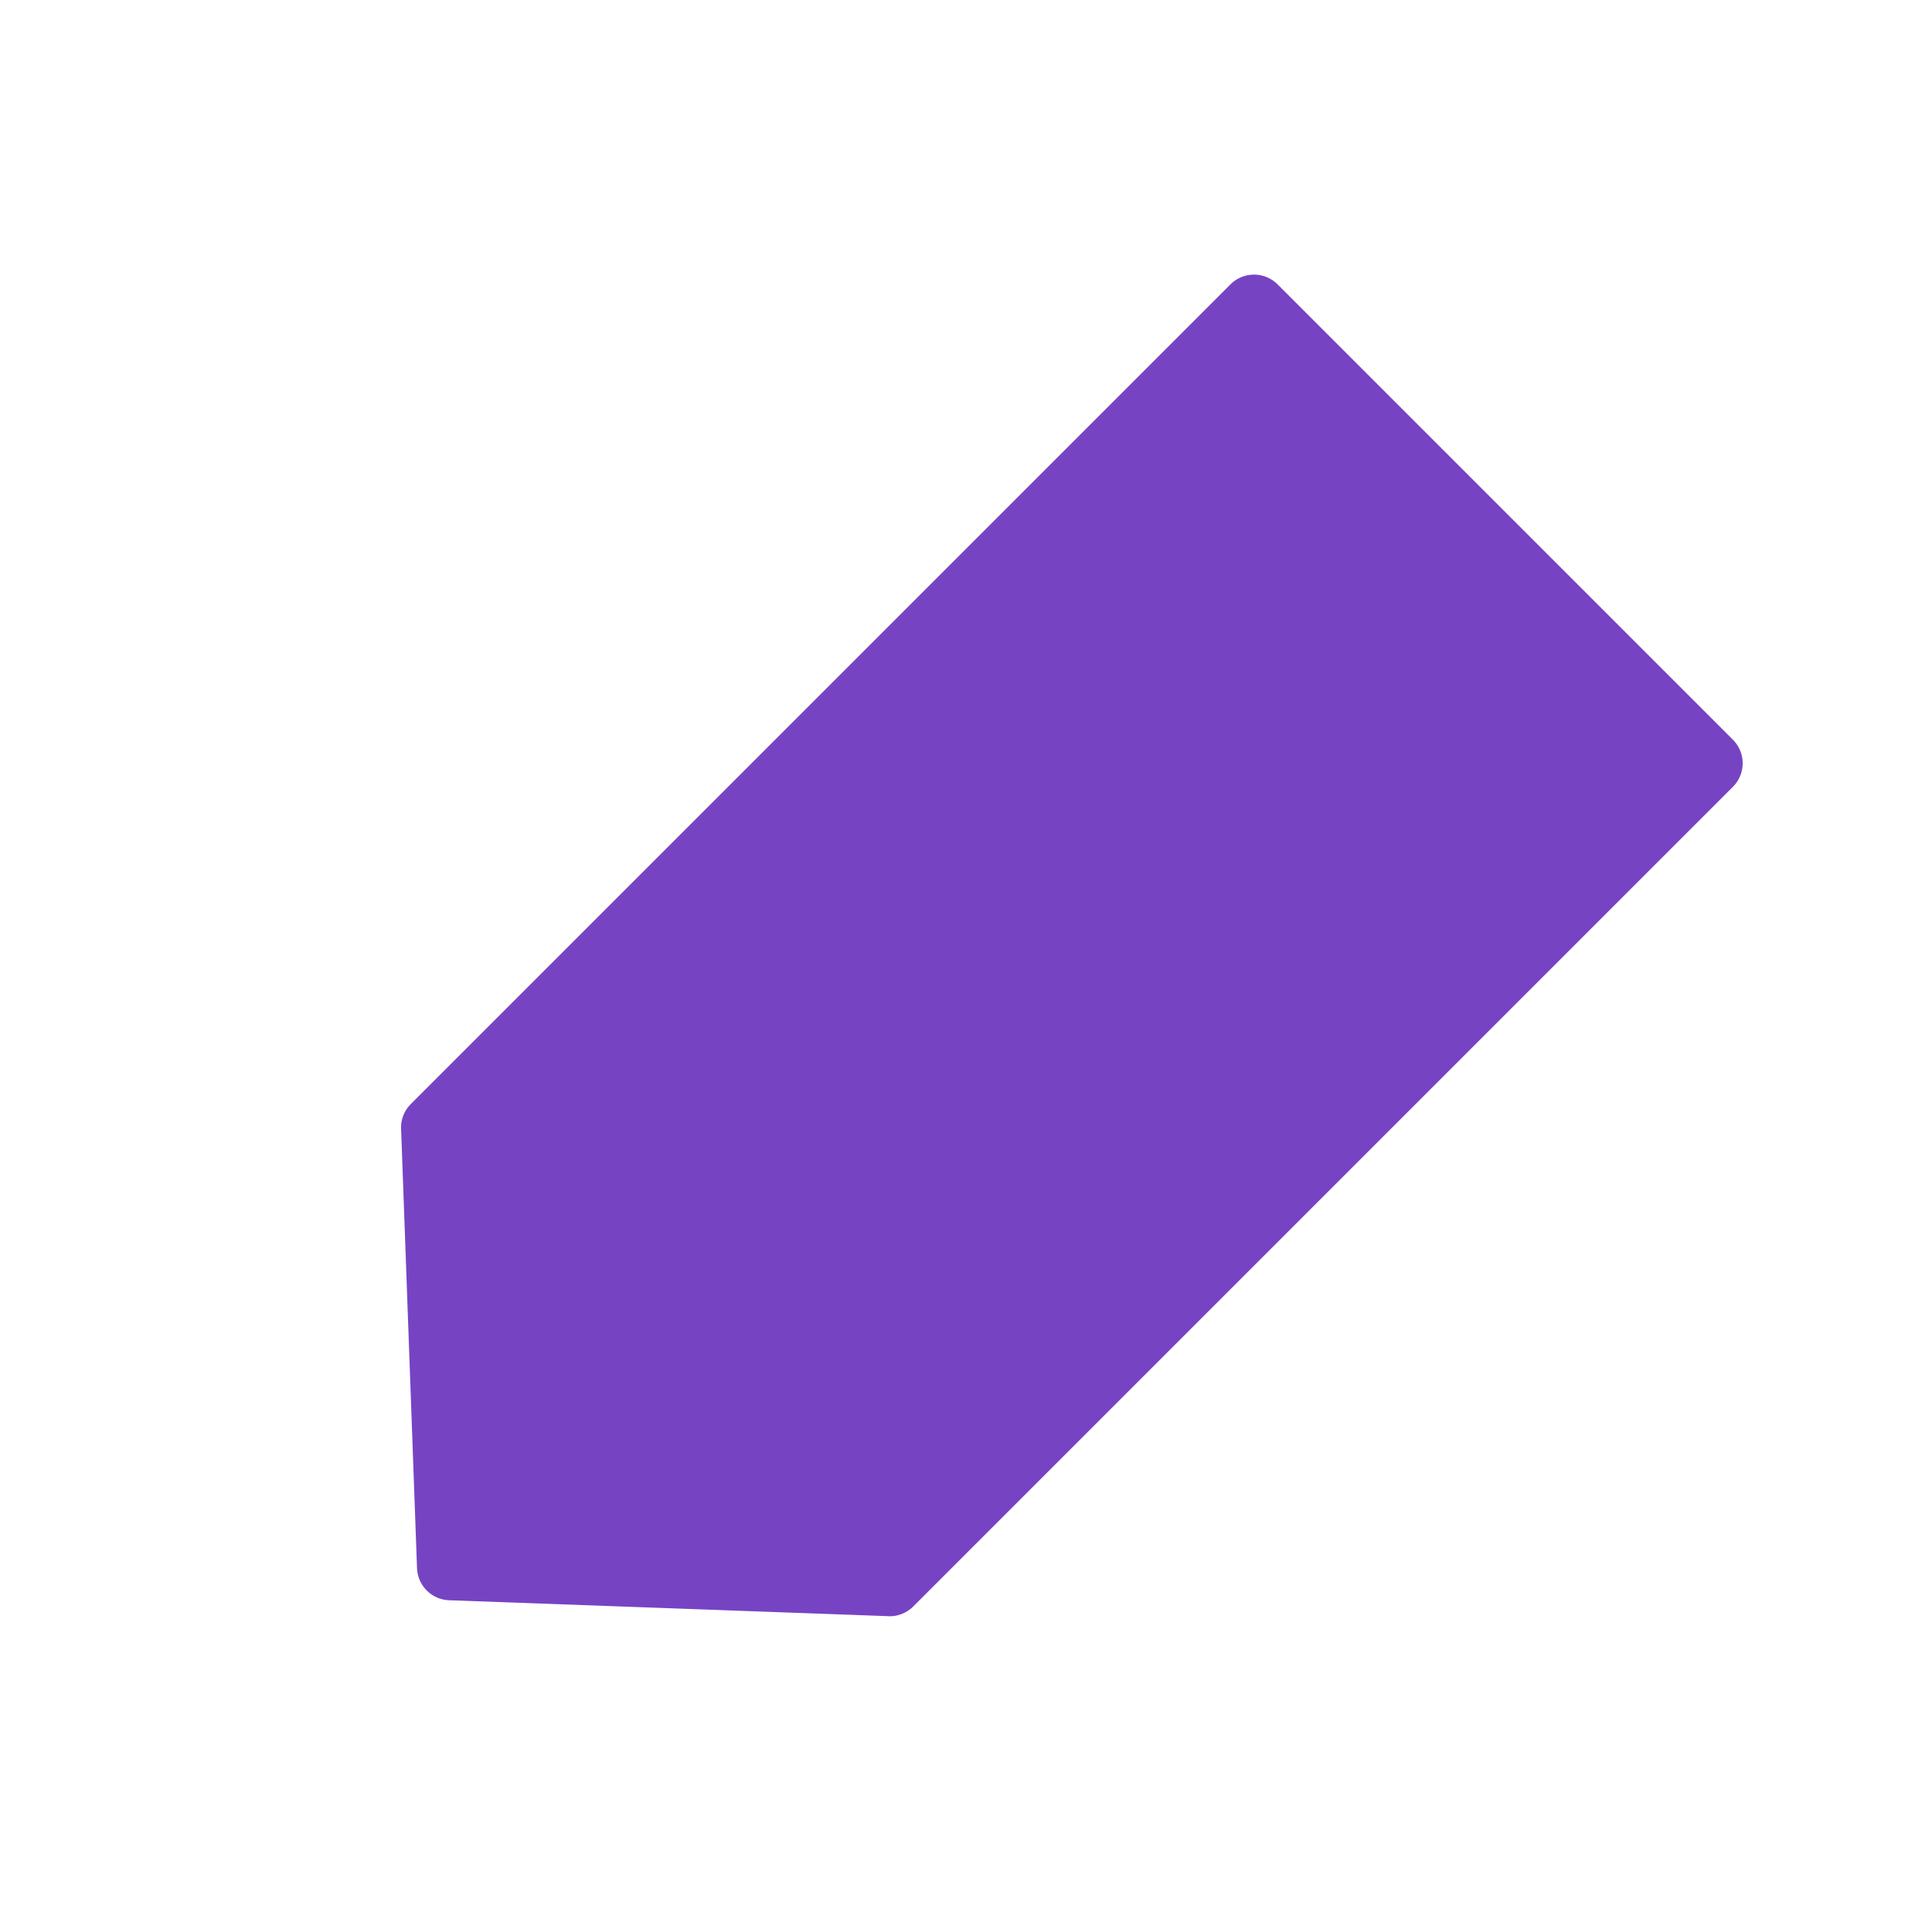
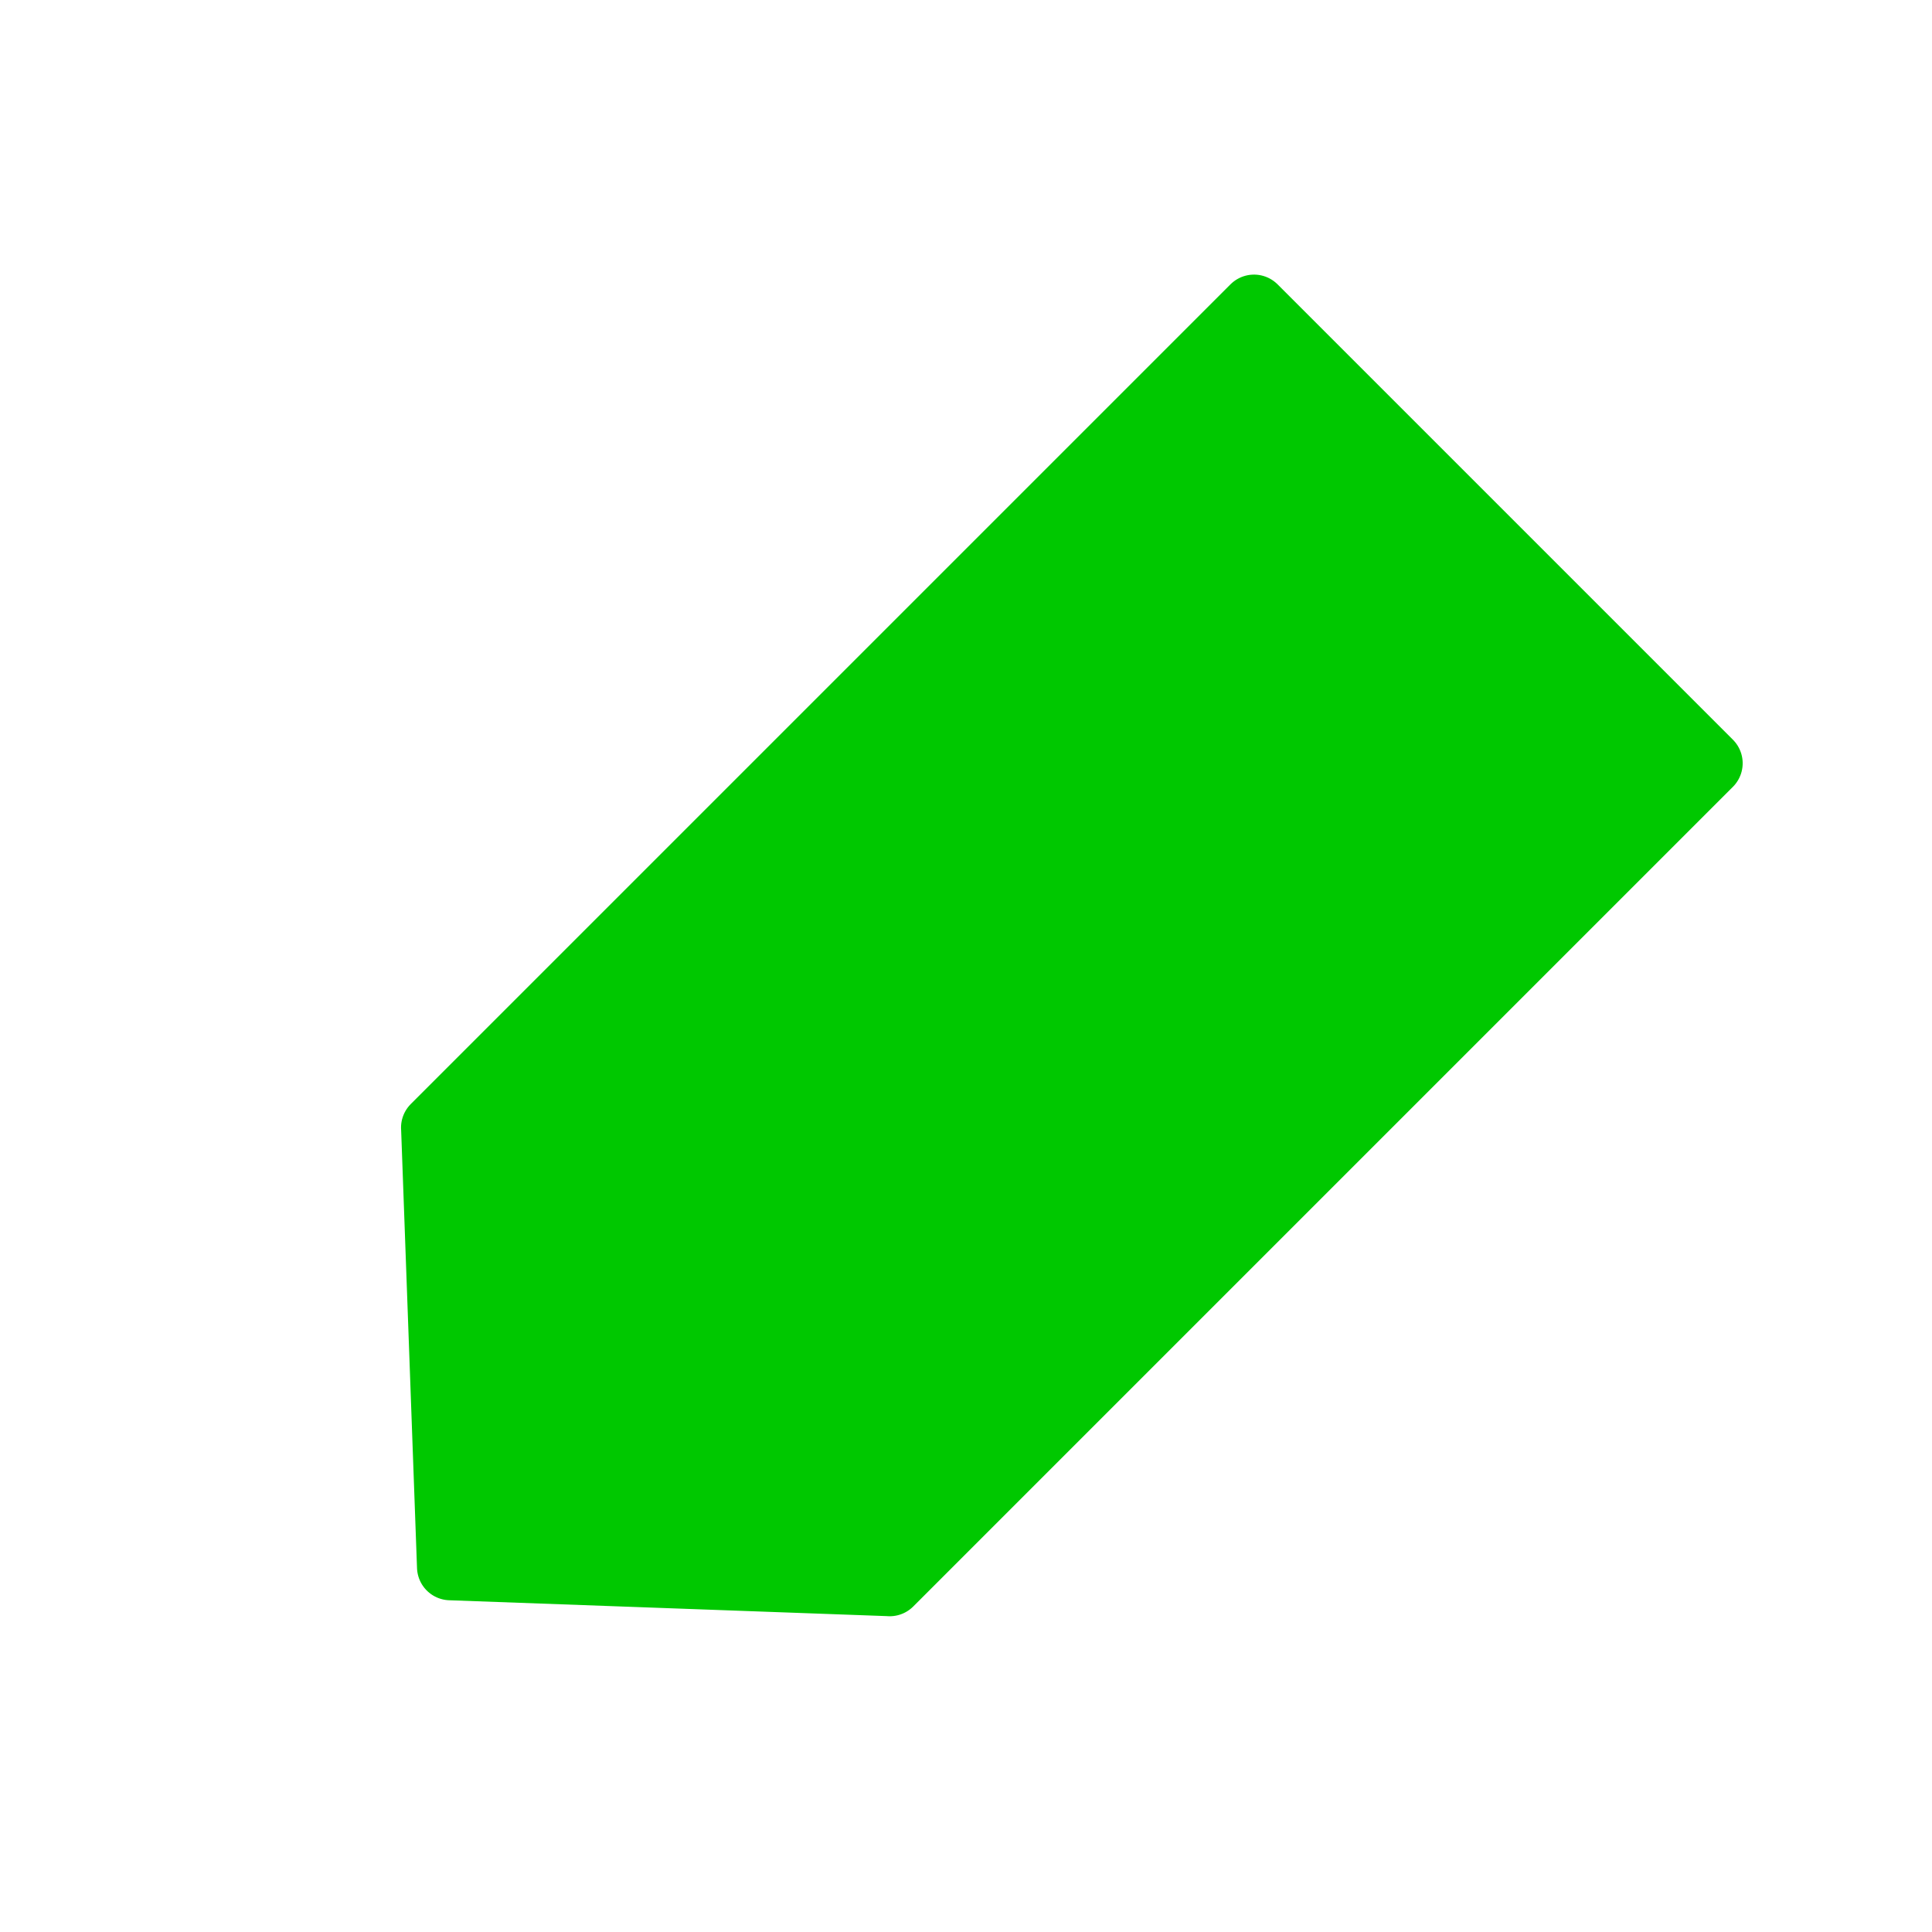
<svg xmlns="http://www.w3.org/2000/svg" width="29" height="29" viewBox="0 0 29 29">
  <g fill="none" fill-rule="evenodd" stroke-linejoin="round">
-     <g fill="#7644C3" stroke="#7644C3">
+     <g fill="#00c800" stroke="#00c800">
      <g>
        <g>
          <path d="M19.333 4.833v17.4h-.001L14.5 26.727l-4.832-4.494h-.001v-17.4h9.666z" transform="translate(-1390 -245) translate(1390 244) translate(0 1) rotate(45 14.5 15.78)" />
        </g>
      </g>
    </g>
  </g>
</svg>
